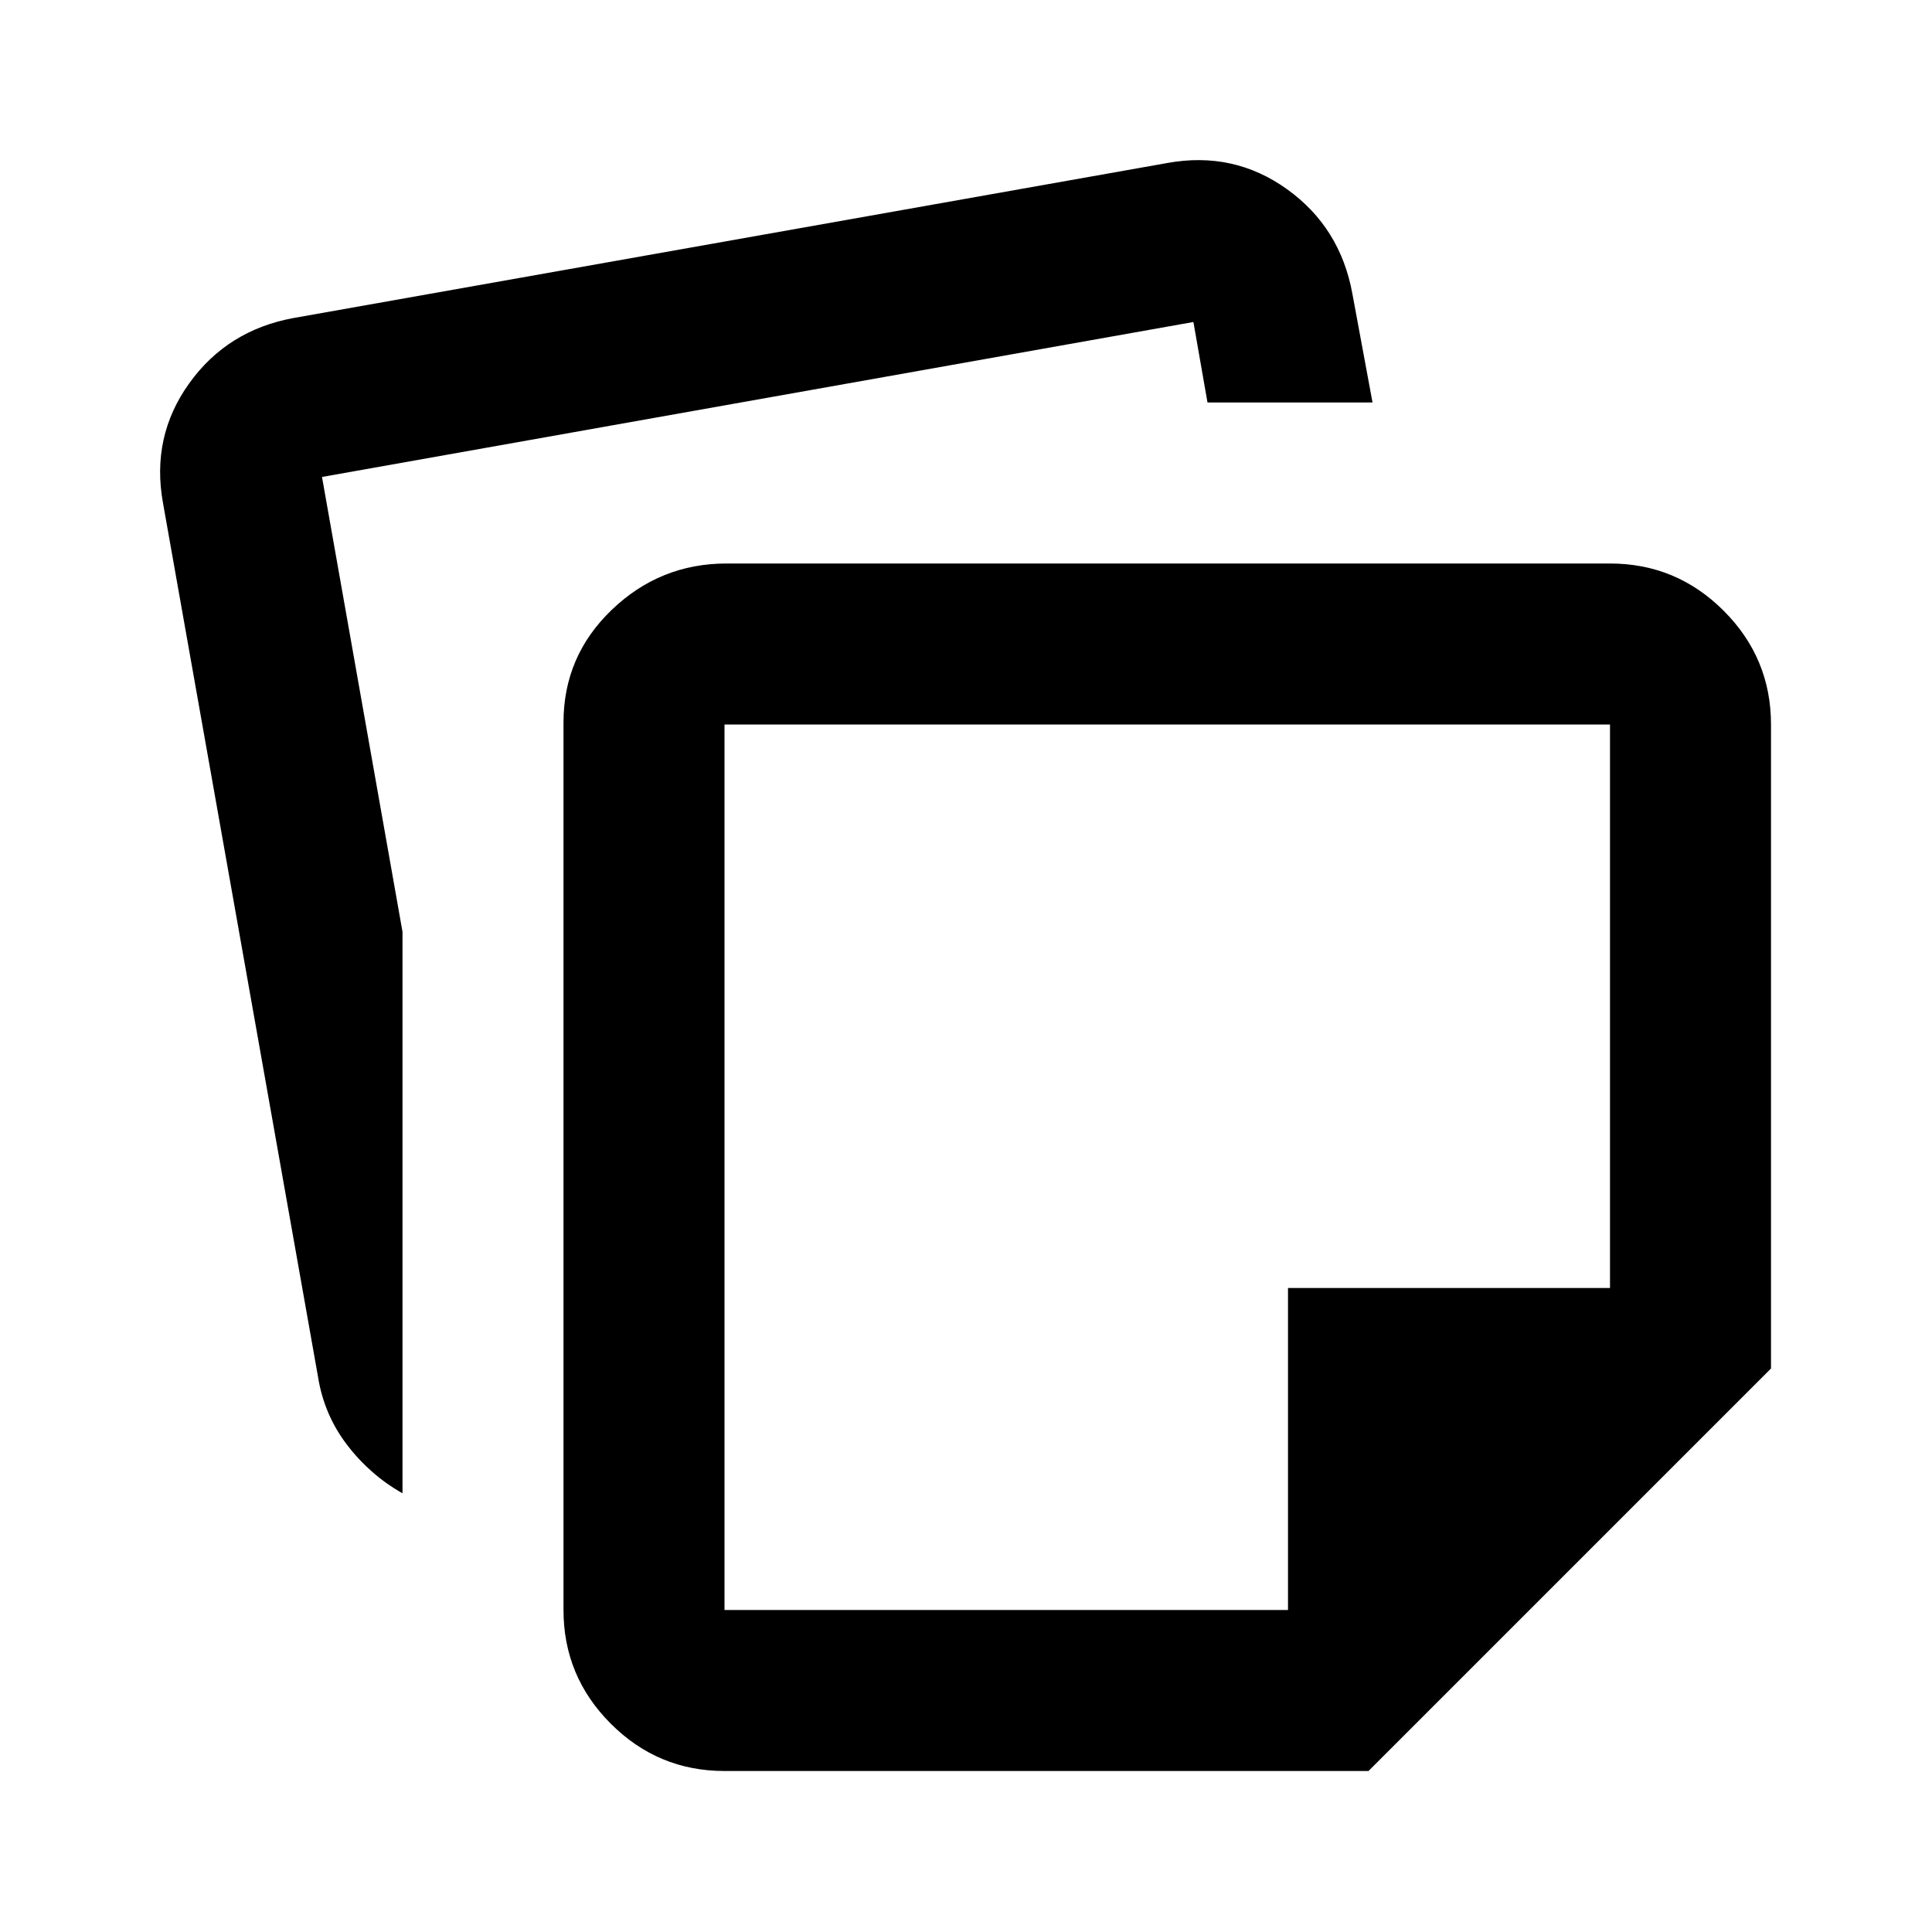
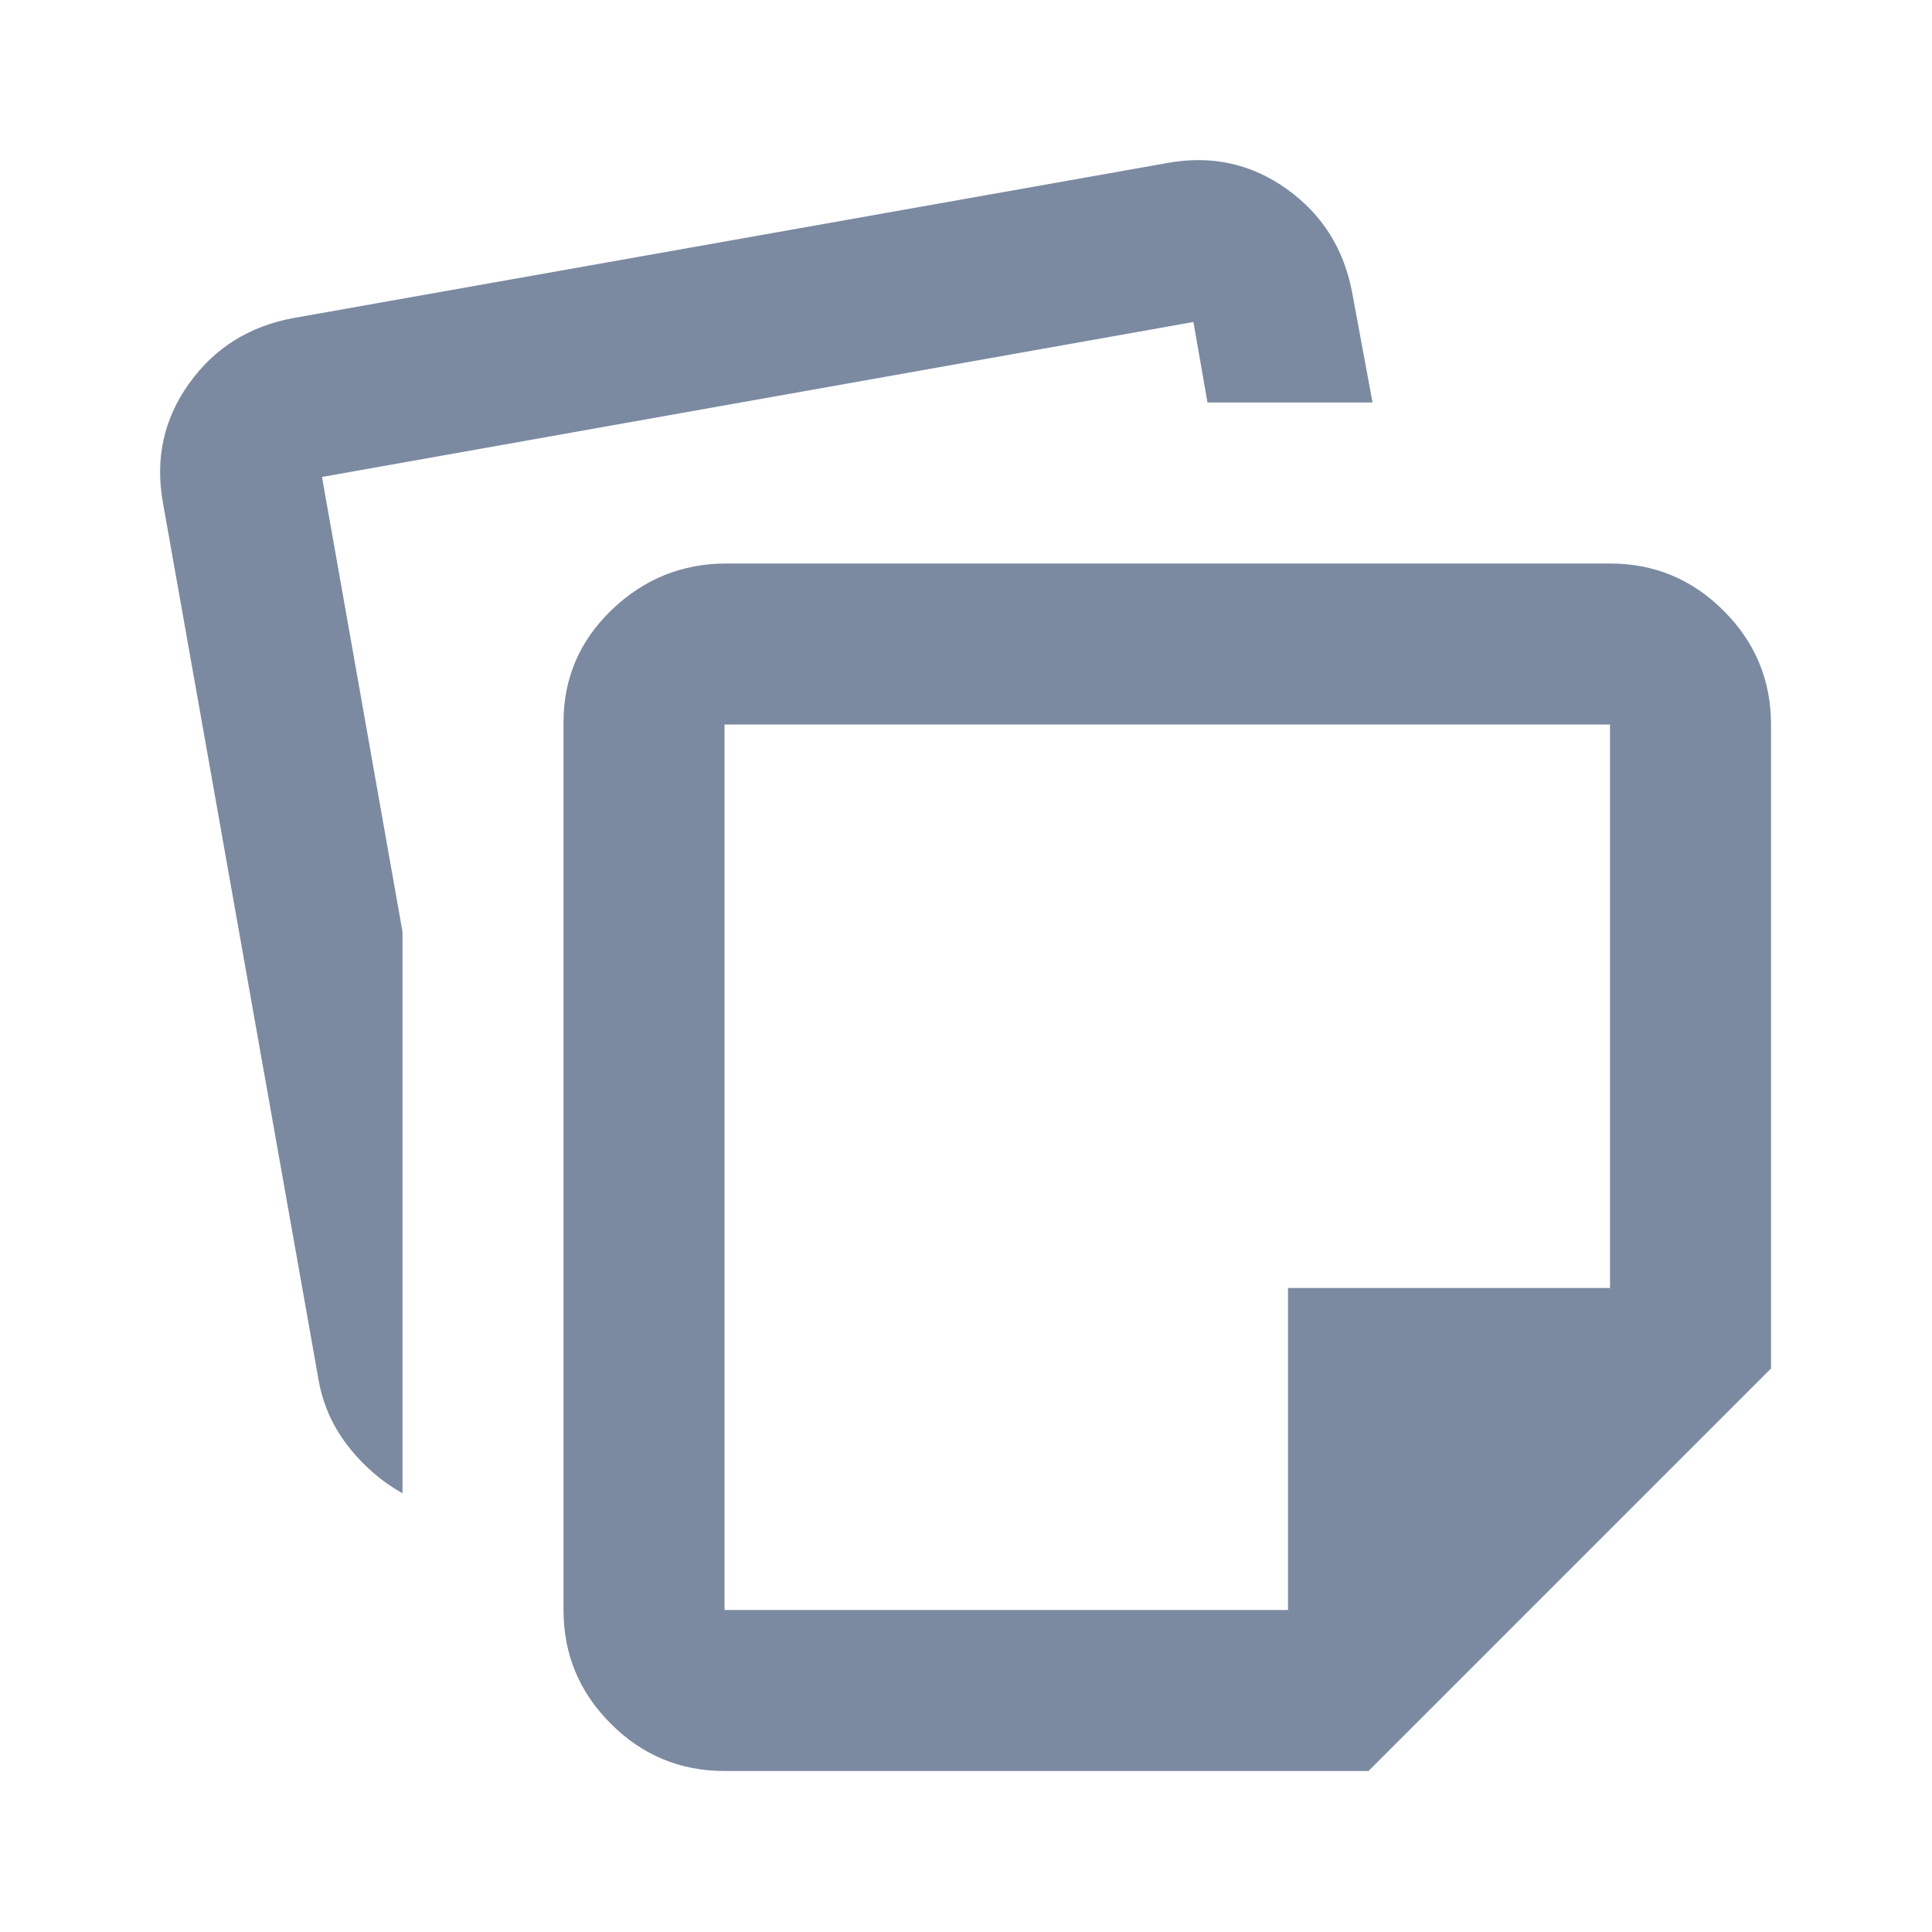
- <svg xmlns="http://www.w3.org/2000/svg" height="24px" viewBox="0 -960 960 960" width="24px" fill="#000000">
+ <svg xmlns="http://www.w3.org/2000/svg" height="24px" viewBox="0 -960 960 960" width="24px" fill="#7b8aa1">
  <path d="M280-160v-441q0-33 24-56t57-23h439q33 0 56.5 23.5T880-600v320L680-80H360q-33 0-56.5-23.5T280-160ZM81-710q-6-33 13-59.5t52-32.5l434-77q33-6 59.5 13t32.5 52l10 54h-82l-7-40-433 77 40 226v279q-16-9-27.5-24T158-276L81-710Zm279 110v440h280v-160h160v-280H360Zm220 220Z" />
</svg>
